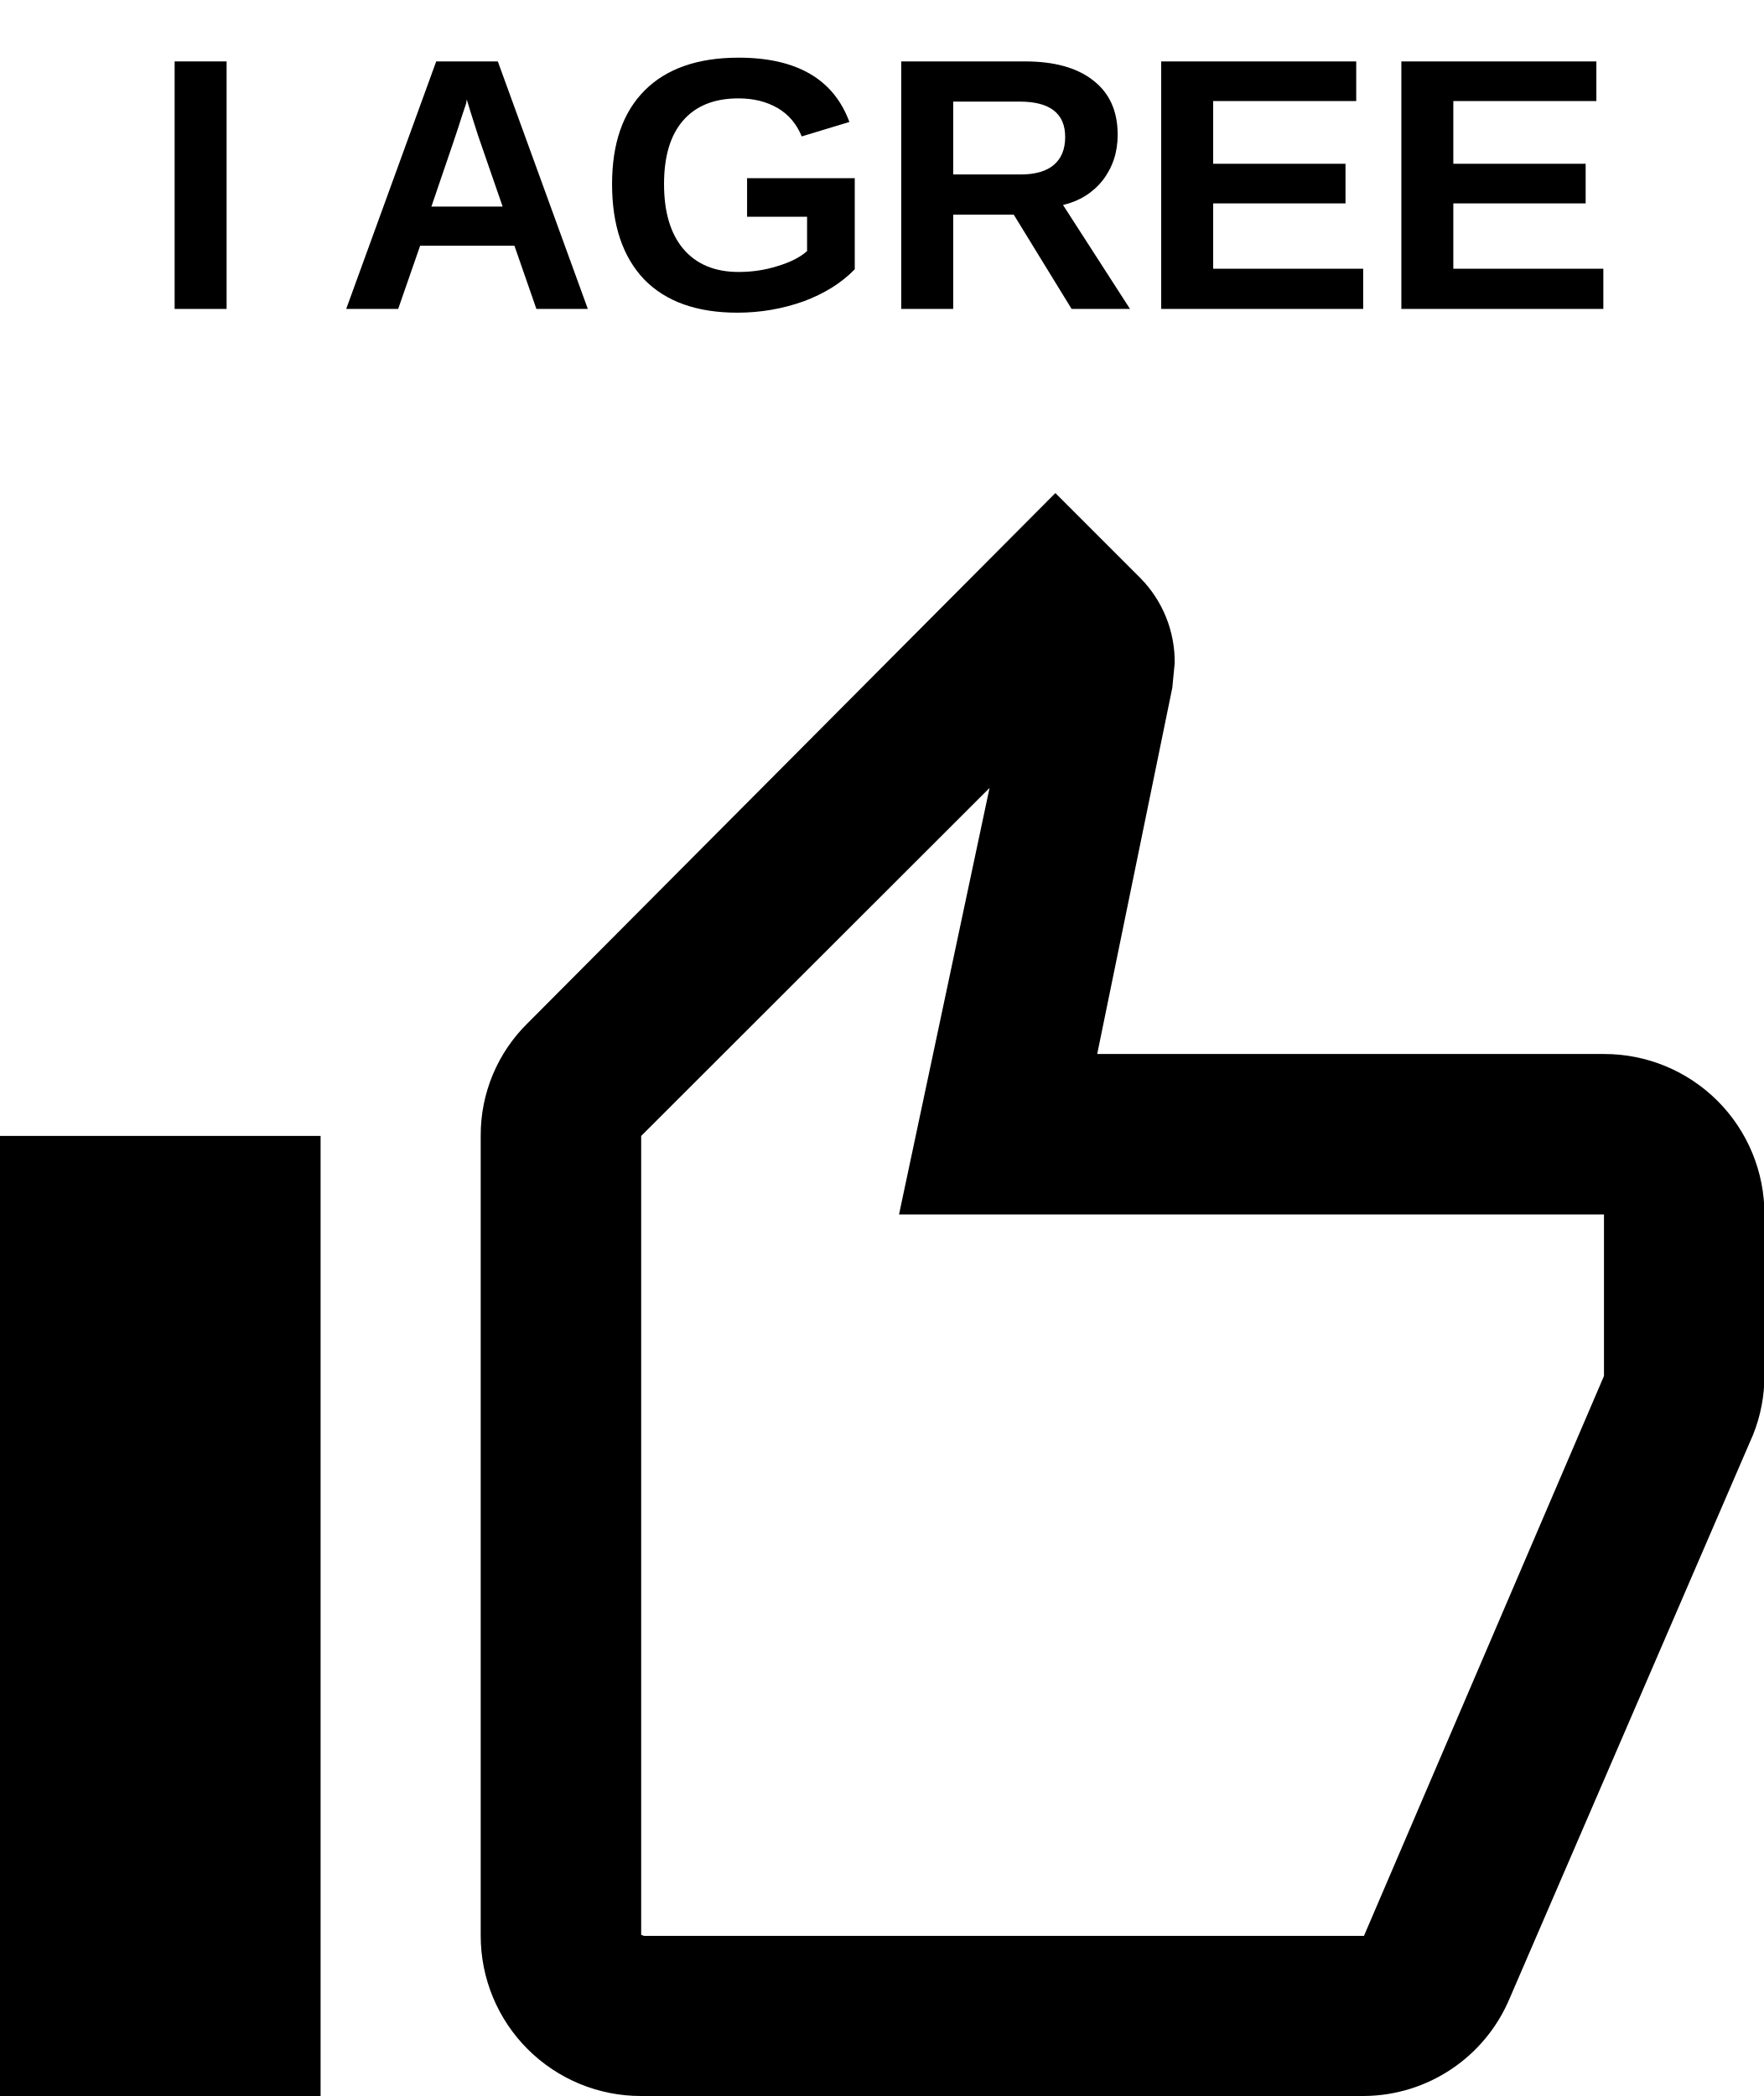
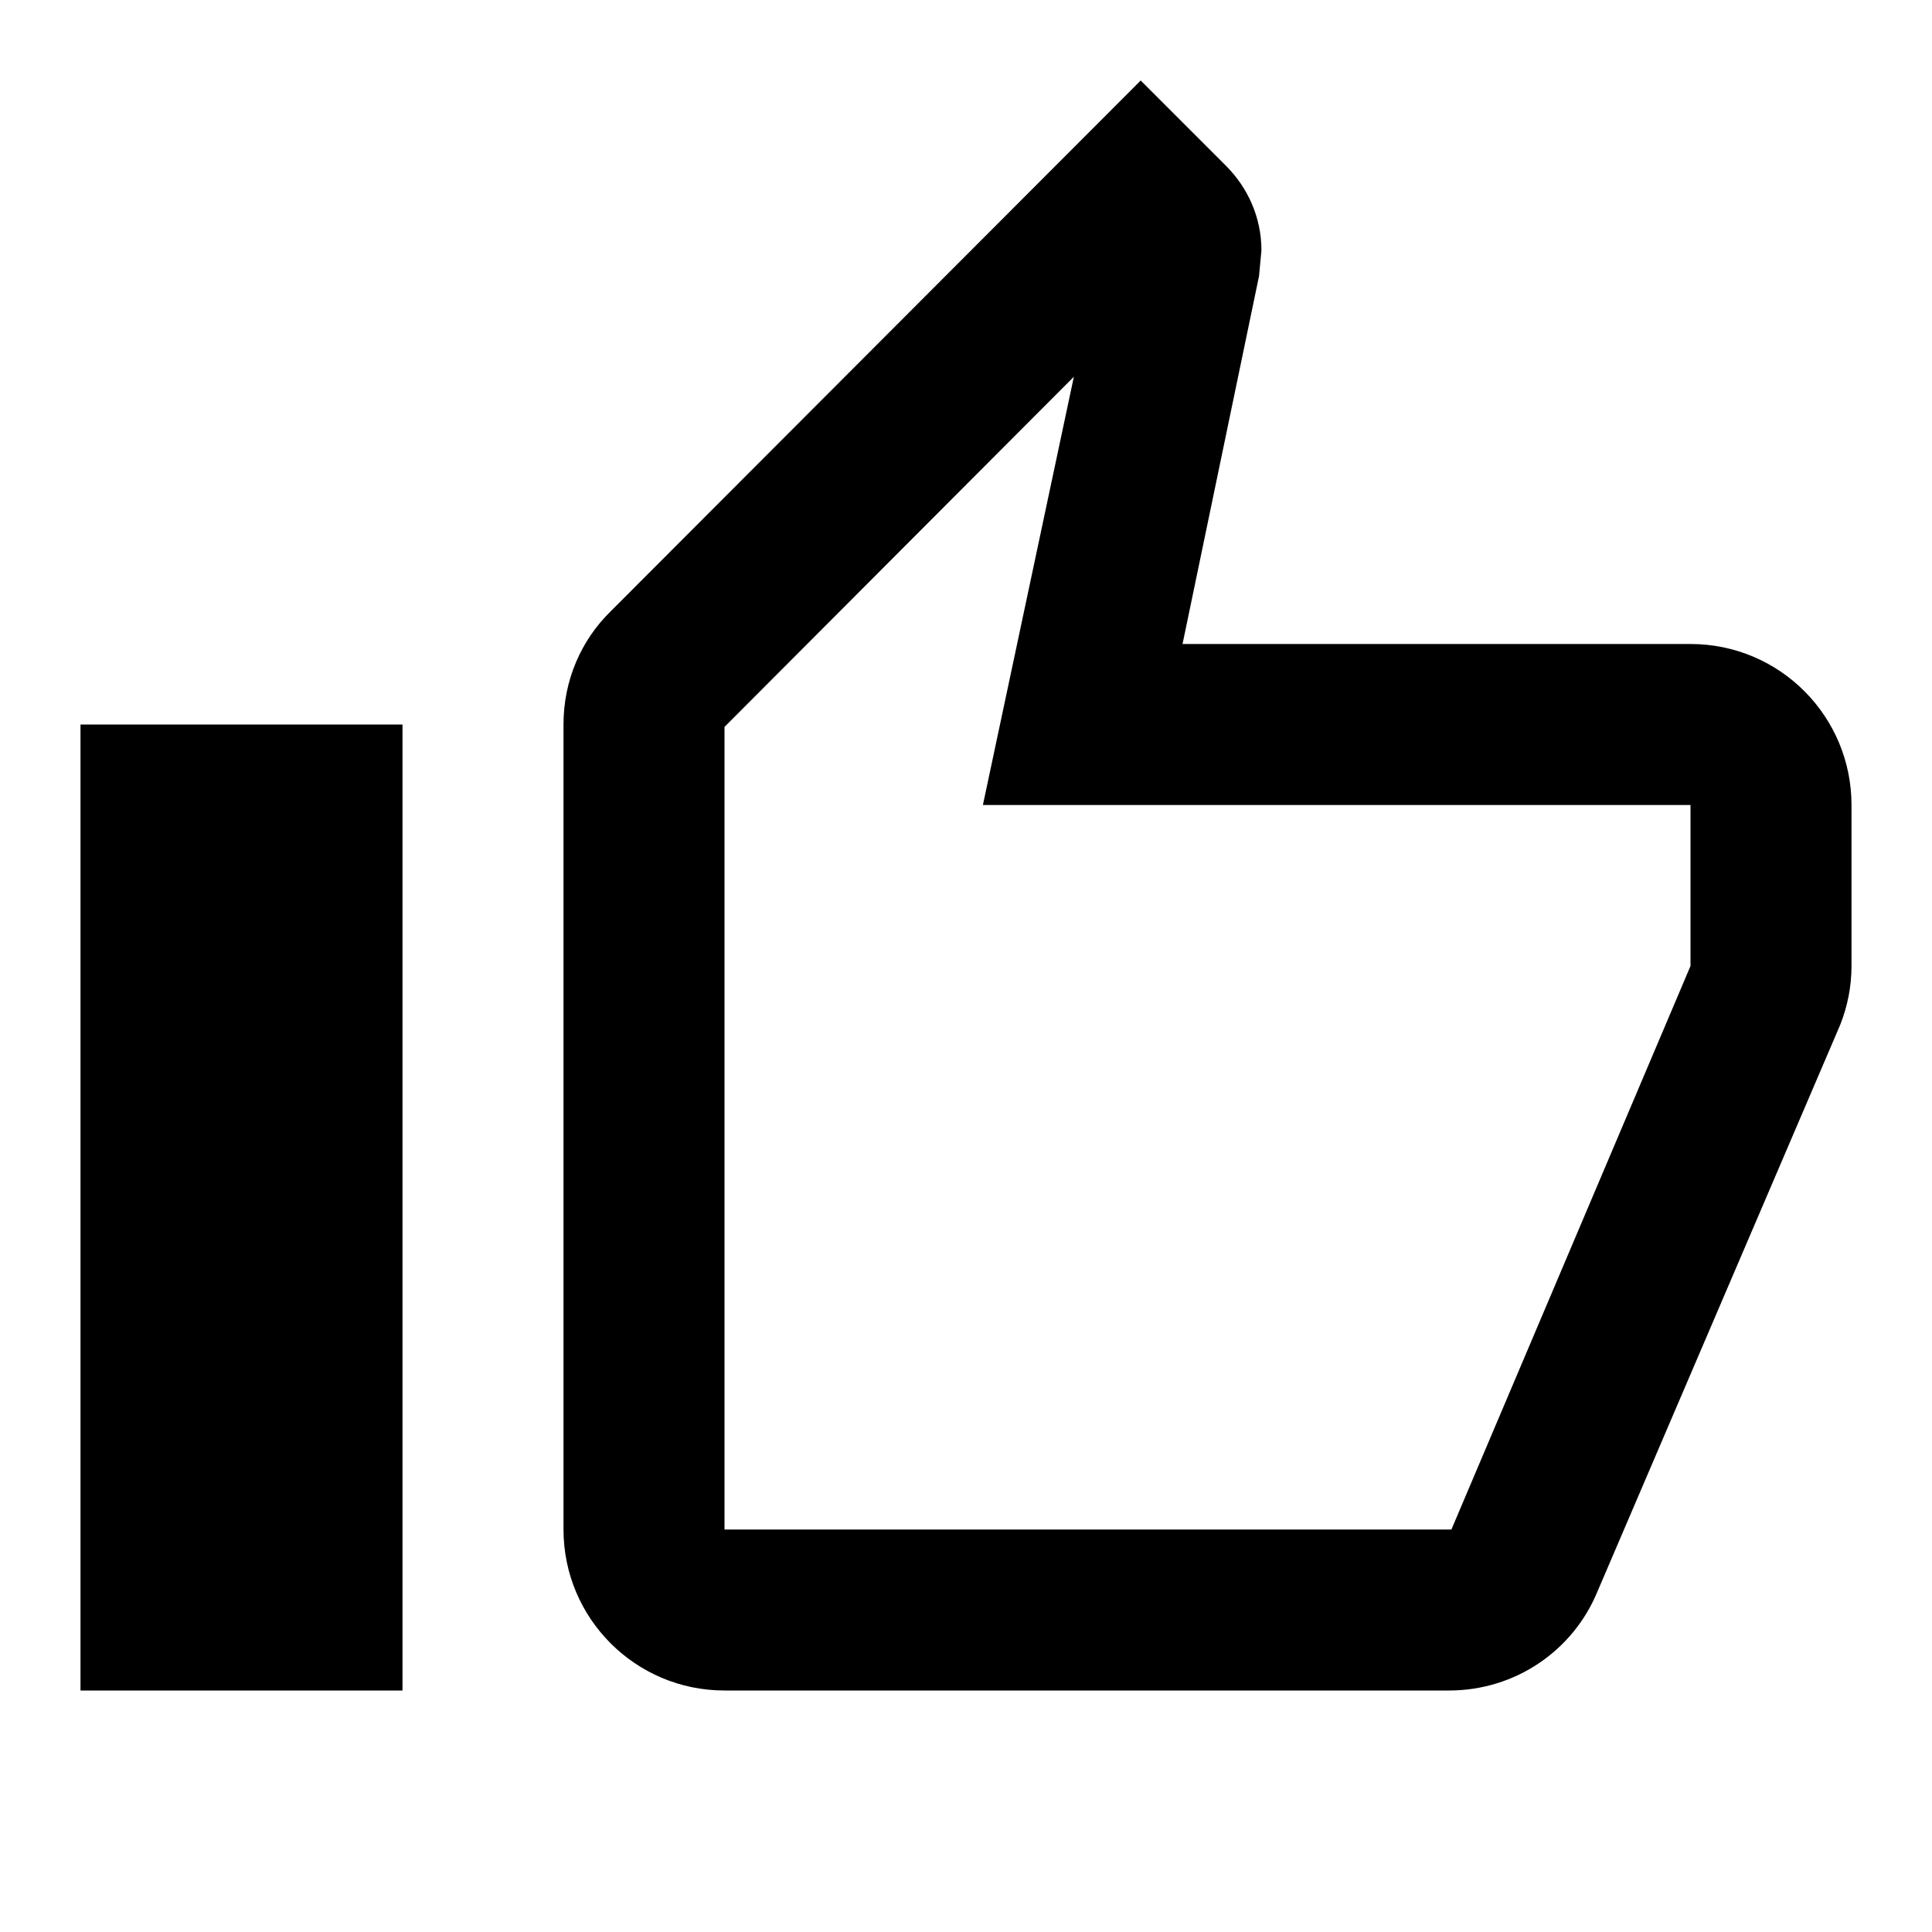
- <svg xmlns="http://www.w3.org/2000/svg" id="Layer_1" data-name="Layer 1" viewBox="0 0 51.43 61.13">
-   <defs>
-     <style>.cls-1{font-size:10.5px;font-family:Arial;font-weight:700;}</style>
-   </defs>
-   <path d="M13.57,32V60H4.22V32h9.35M22.92,60a4.67,4.67,0,0,1-4.68-4.67V32a4.57,4.57,0,0,1,1.38-3.3L35,13.25l2.48,2.48a3.48,3.48,0,0,1,1,2.48l-0.07.72L36.22,29.61H51a4.67,4.67,0,0,1,4.68,4.68V39a4.62,4.62,0,0,1-.33,1.71L48.25,57.15A4.64,4.64,0,0,1,44,60h-21m0-4.67H44L51,39V34.29H30.44l2.64-12.44L22.92,32v23.3Z" transform="translate(-4.22 1.13)" />
-   <text class="cls-1" transform="translate(4.39 9.01)">I<tspan x="2.92" y="0"> </tspan>
-     <tspan x="5.44" y="0">AGREE</tspan>
-   </text>
+ <svg xmlns="http://www.w3.org/2000/svg" version="1.1" width="24" height="24" viewBox="0 0 24 24">
+   <path d="M5,9V21H1V9H5M9,21A2,2 0 0,1 7,19V9C7,8.45 7.22,7.95 7.59,7.59L14.17,1L15.23,2.06C15.5,2.33 15.67,2.7 15.67,3.11L15.64,3.43L14.69,8H21C22.11,8 23,8.9 23,10V10.09L23,12C23,12.26 22.95,12.5 22.86,12.73L19.84,19.78C19.54,20.5 18.83,21 18,21H9M9,19H18.03L21,12V10H12.21L13.34,4.68L9,9.03V19Z" />
</svg>
